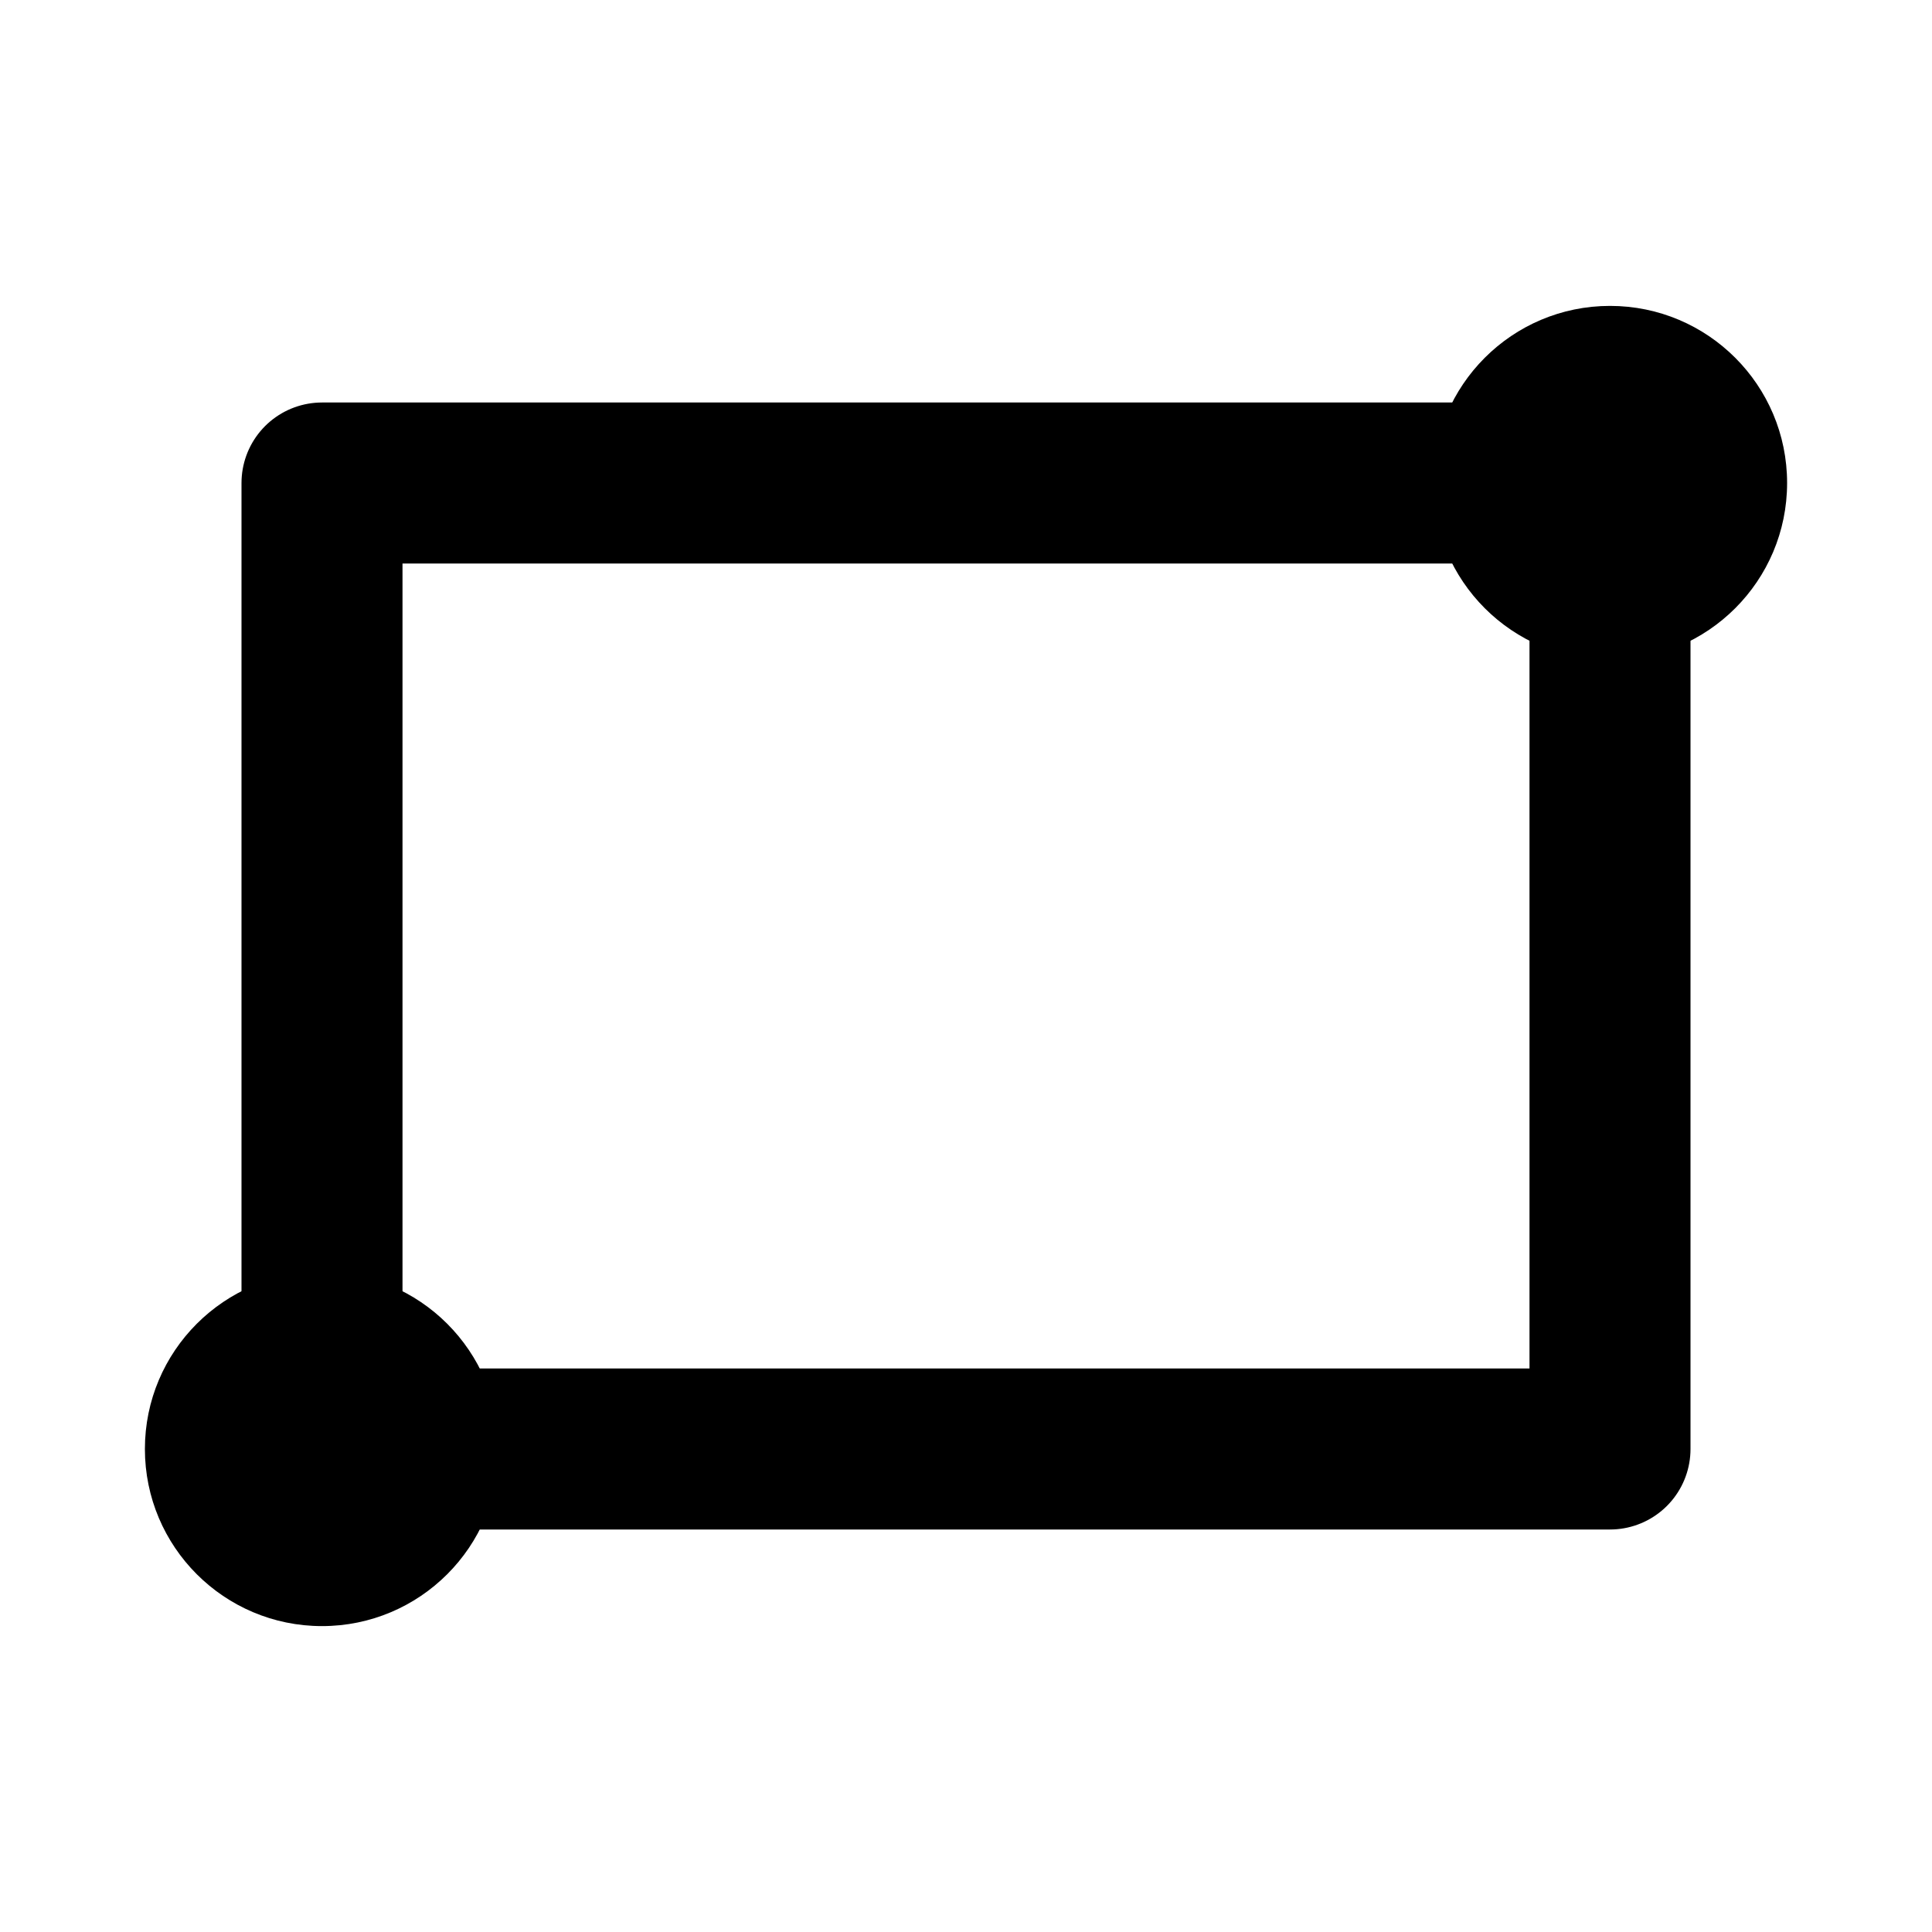
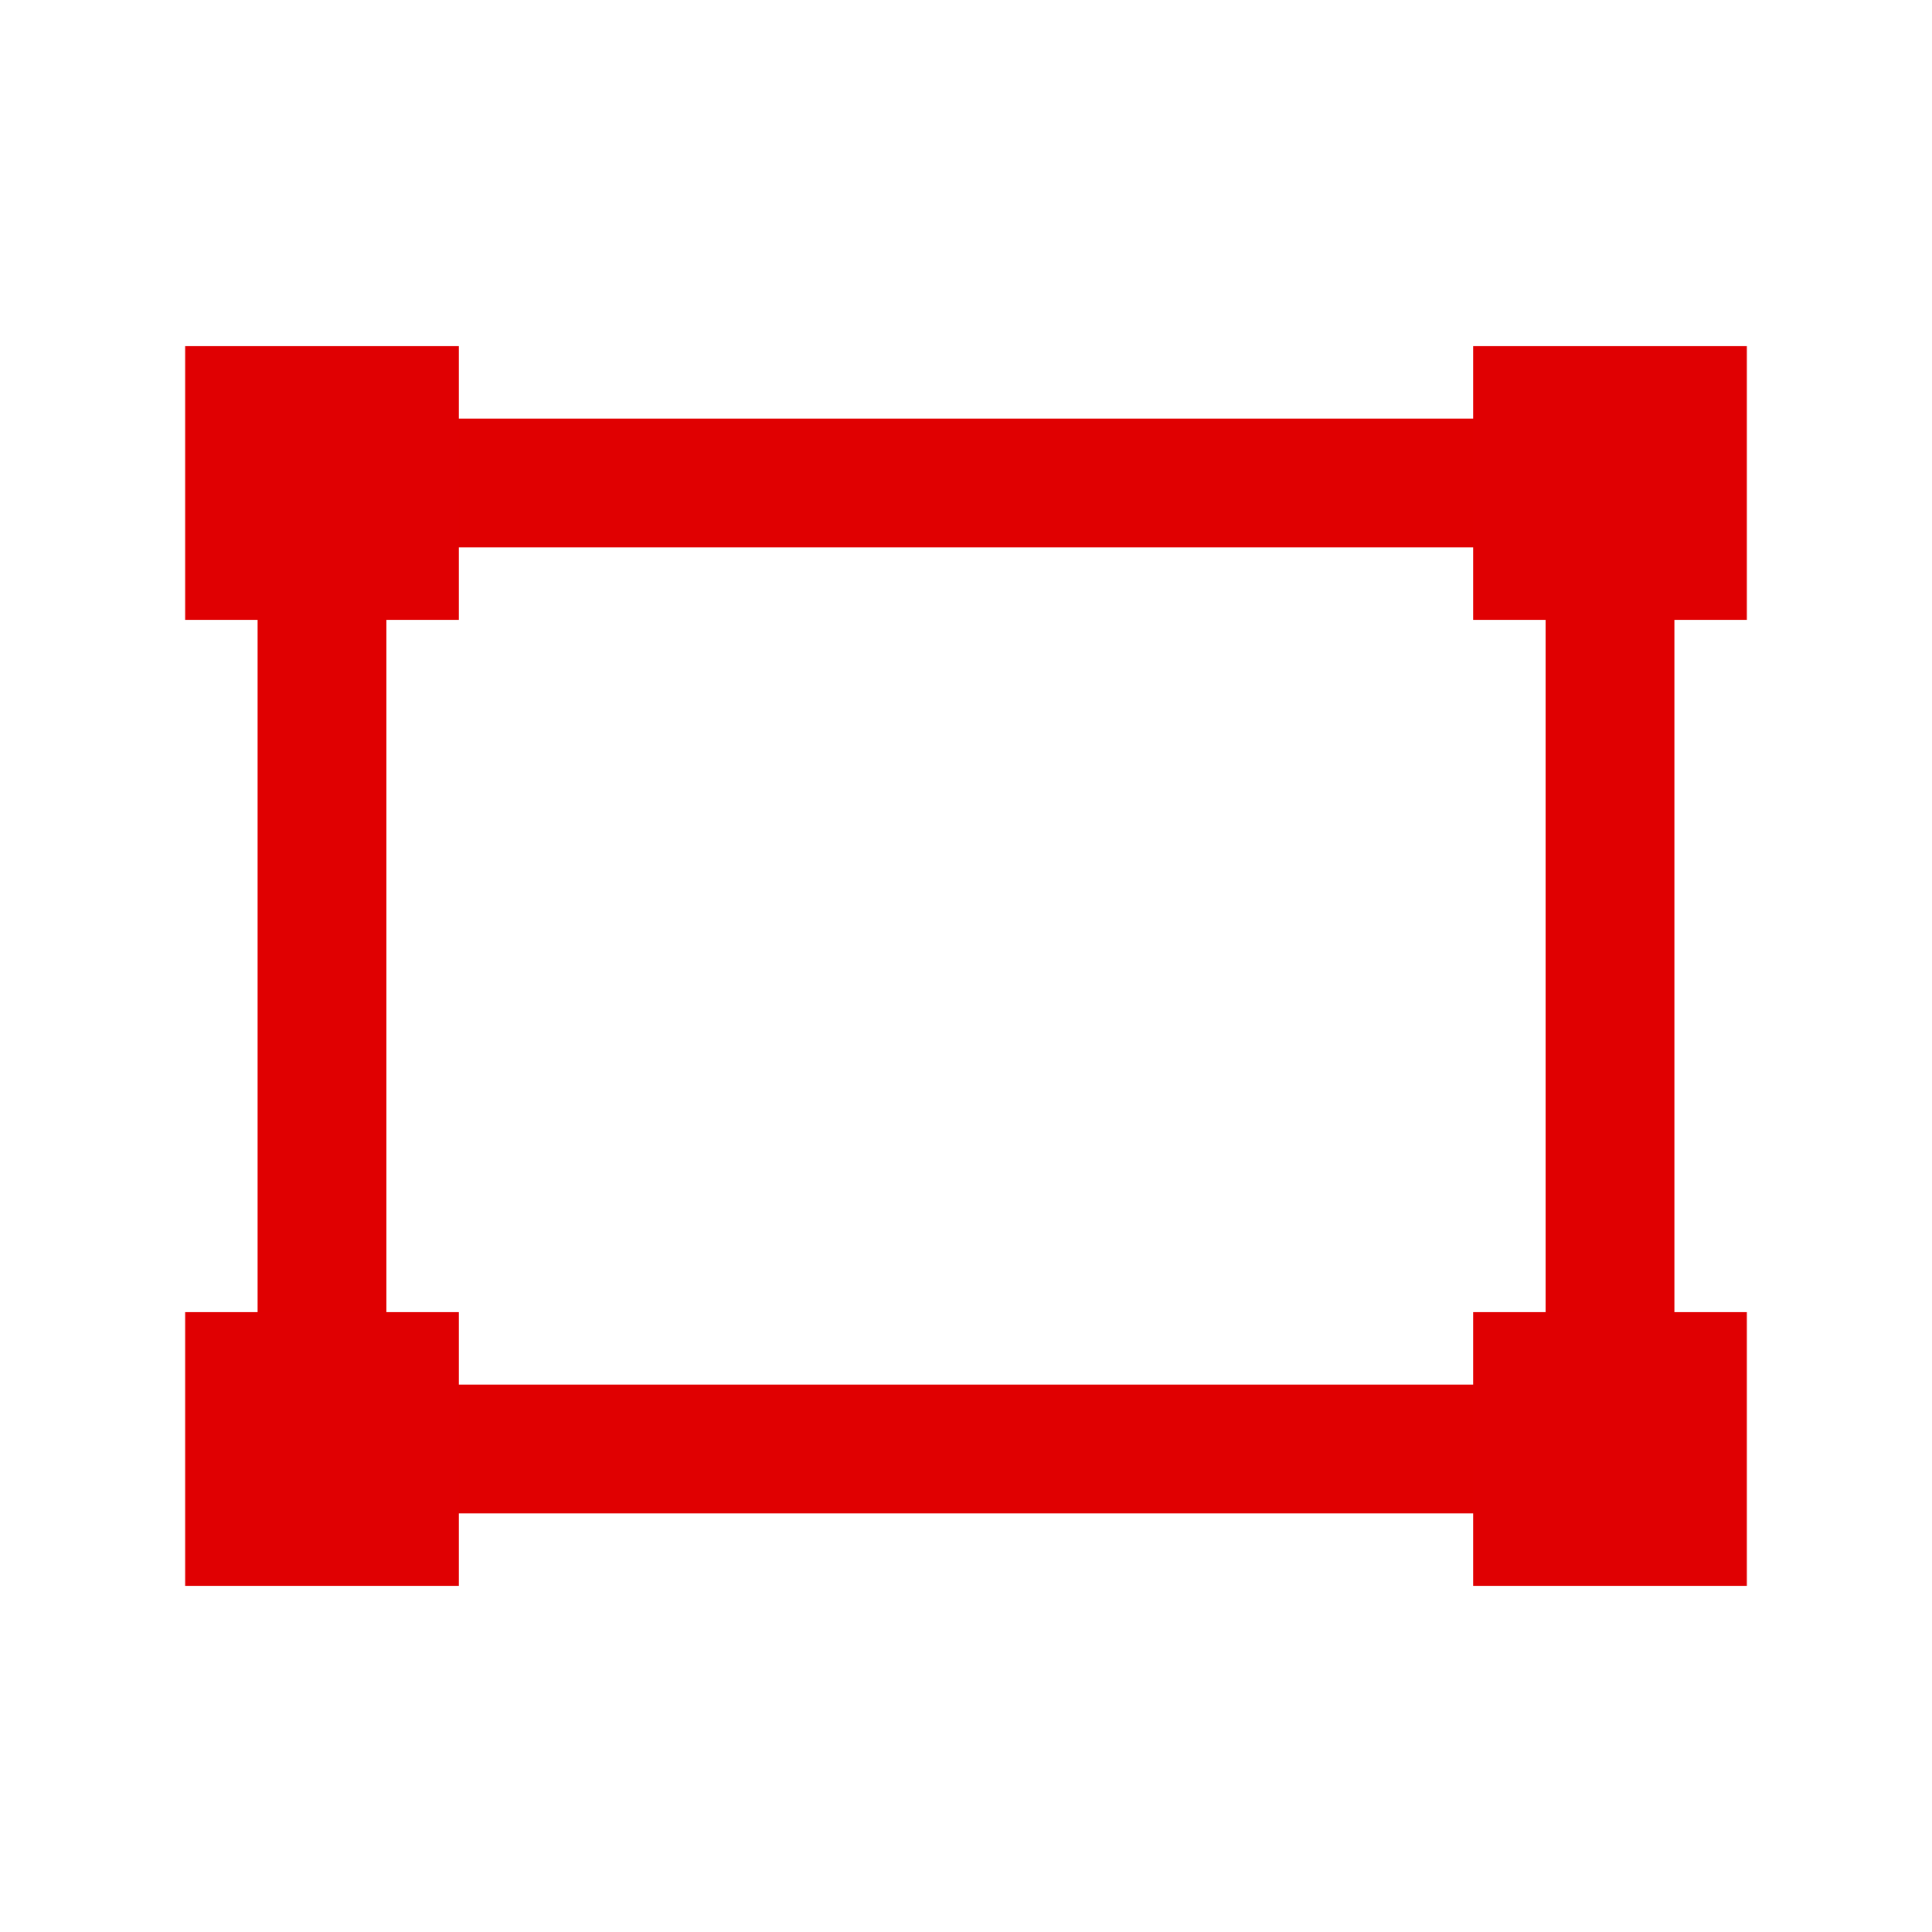
- <svg xmlns="http://www.w3.org/2000/svg" width="24" height="24" viewBox="0 0 24 24" fill="none" stroke="currentColor" stroke-width="2" stroke-linecap="round" stroke-linejoin="round">
-   <rect x="4" y="6" width="16" height="12" />
-   <circle cx="4" cy="18" r="2.2" fill="currentColor" stroke="none" />
-   <circle cx="20" cy="6" r="2.2" fill="currentColor" stroke="none" />
+ <svg xmlns="http://www.w3.org/2000/svg" width="24" height="24" viewBox="0 0 24 24" fill="none" stroke-linecap="round" stroke-linejoin="round">
+   <path d="M4 6h16v12H4z" stroke="#e00001" stroke-width="1.6" />
+   <rect x="2.3" y="4.3" width="3.4" height="3.4" fill="#e00002" />
+   <rect x="18.3" y="4.3" width="3.4" height="3.4" fill="#e00002" />
+   <rect x="18.3" y="16.3" width="3.4" height="3.4" fill="#e00002" />
+   <rect x="2.3" y="16.3" width="3.4" height="3.4" fill="#e00002" />
</svg>
